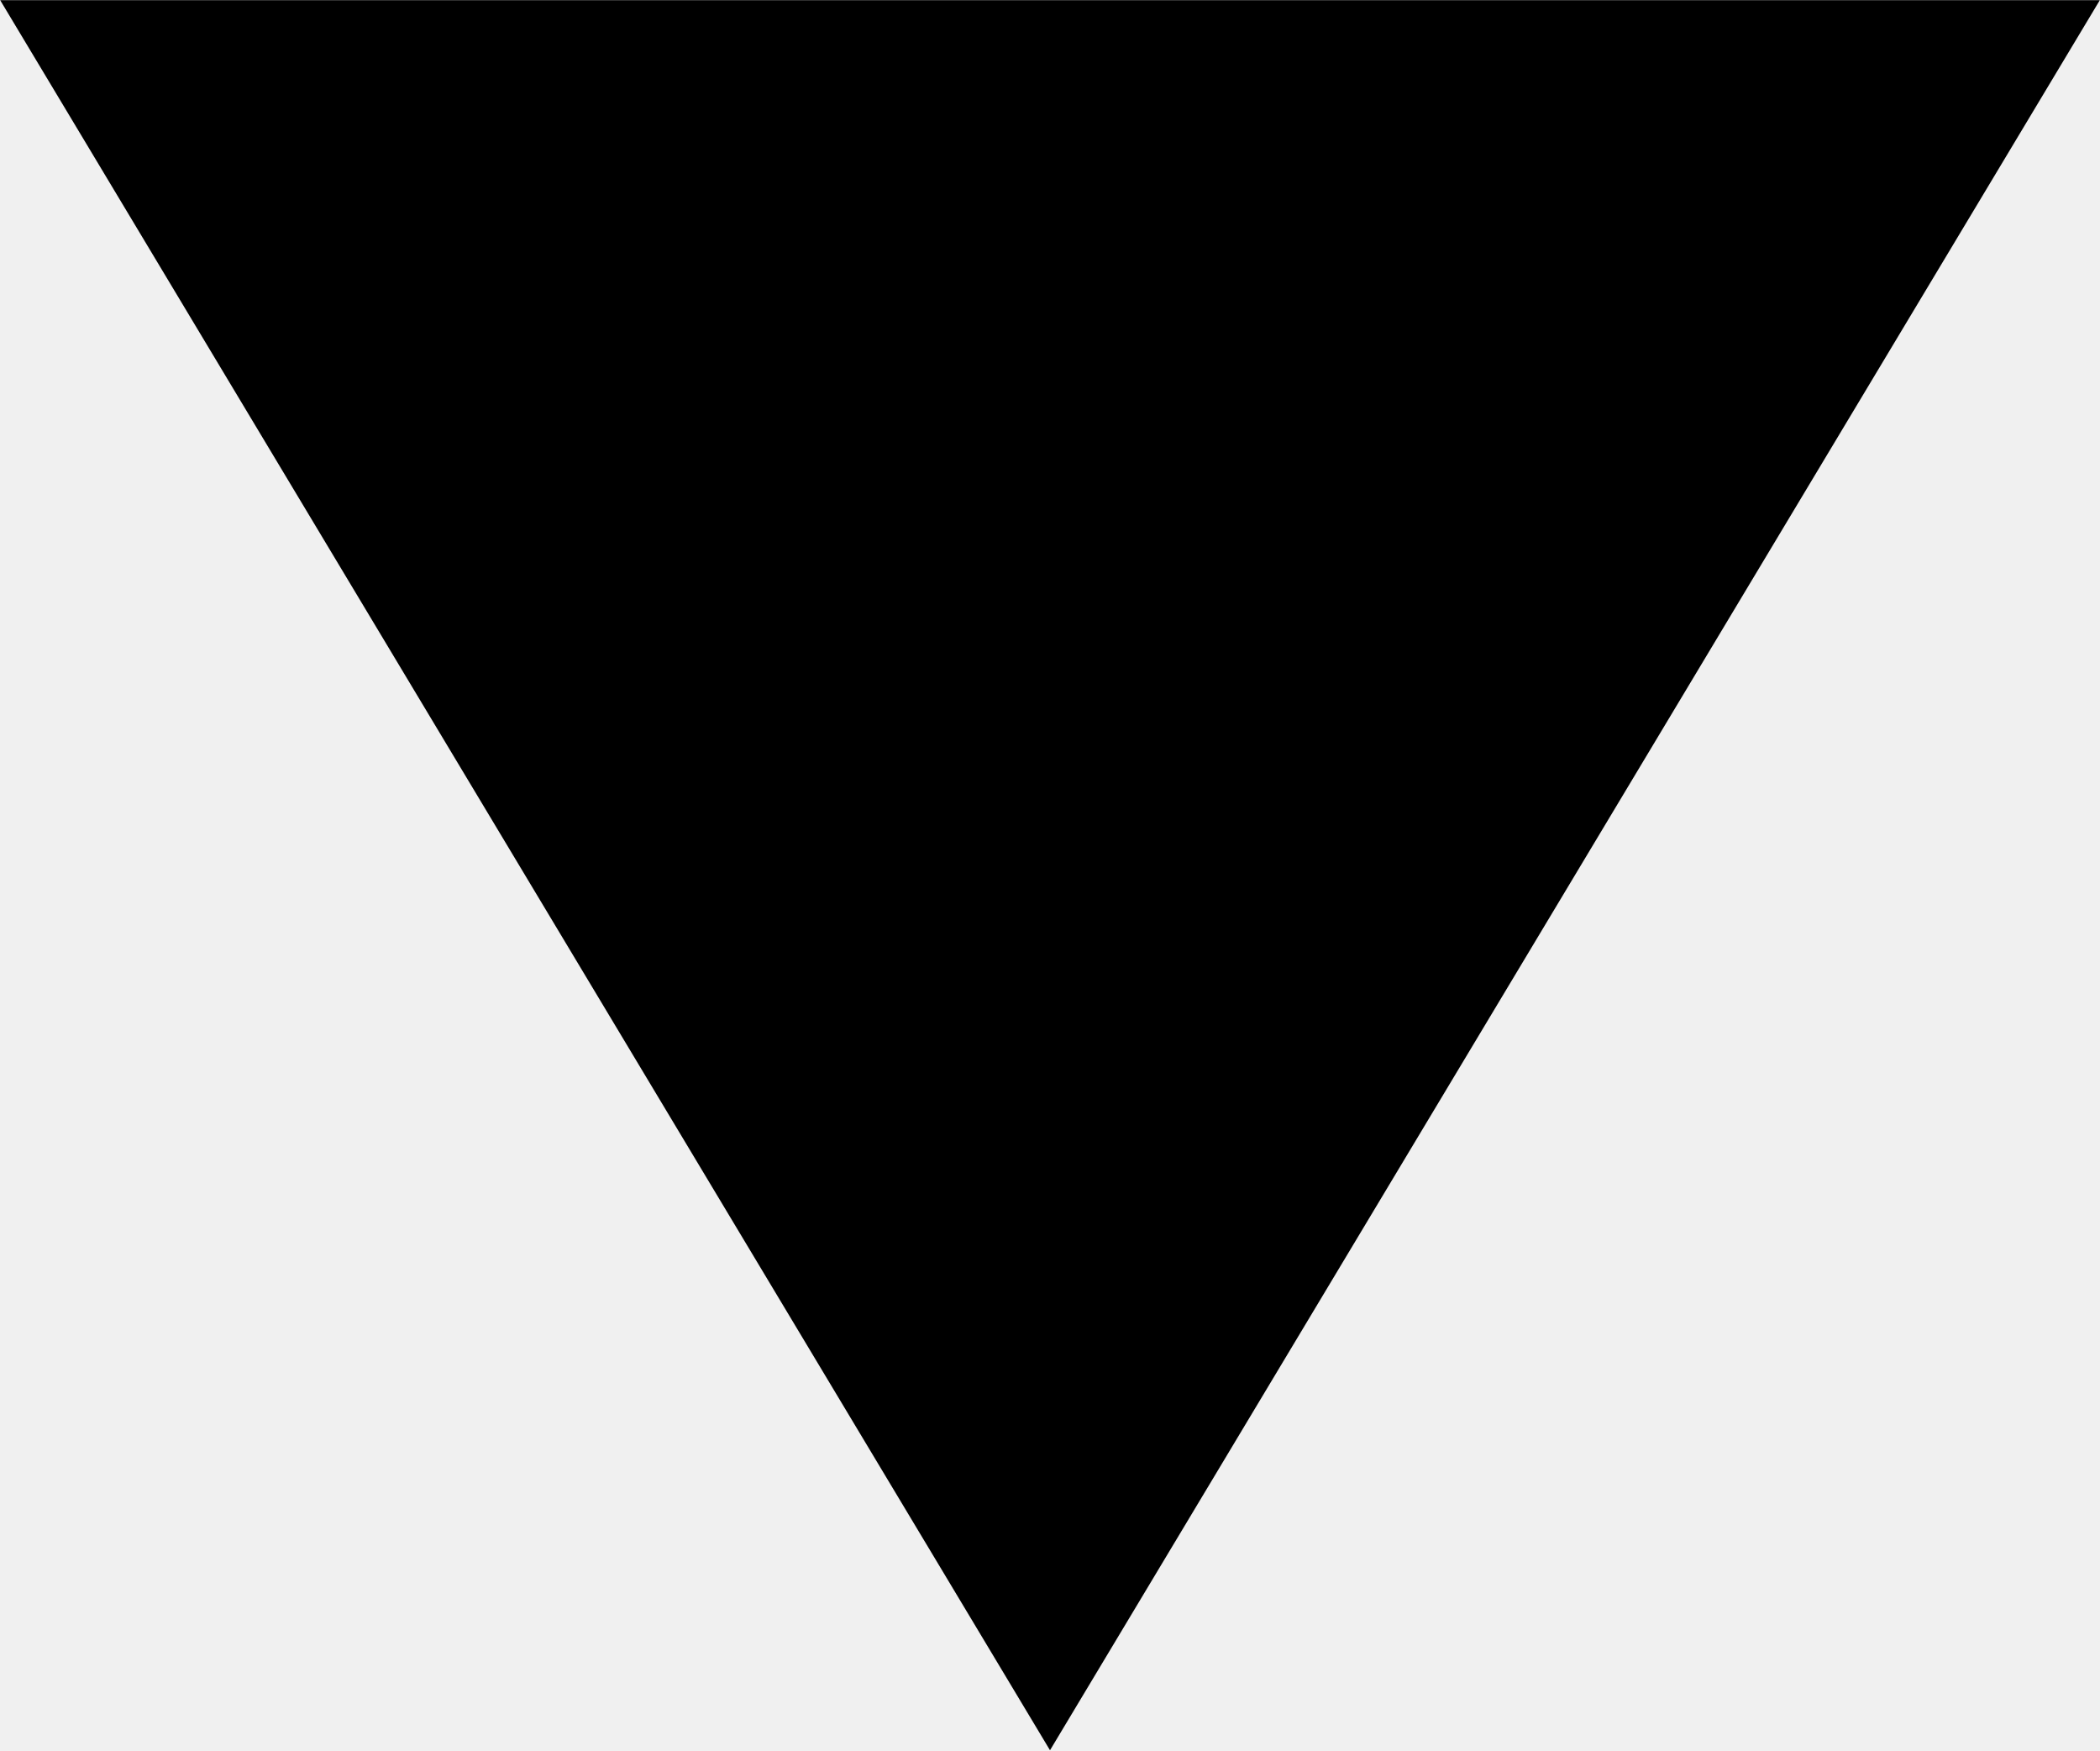
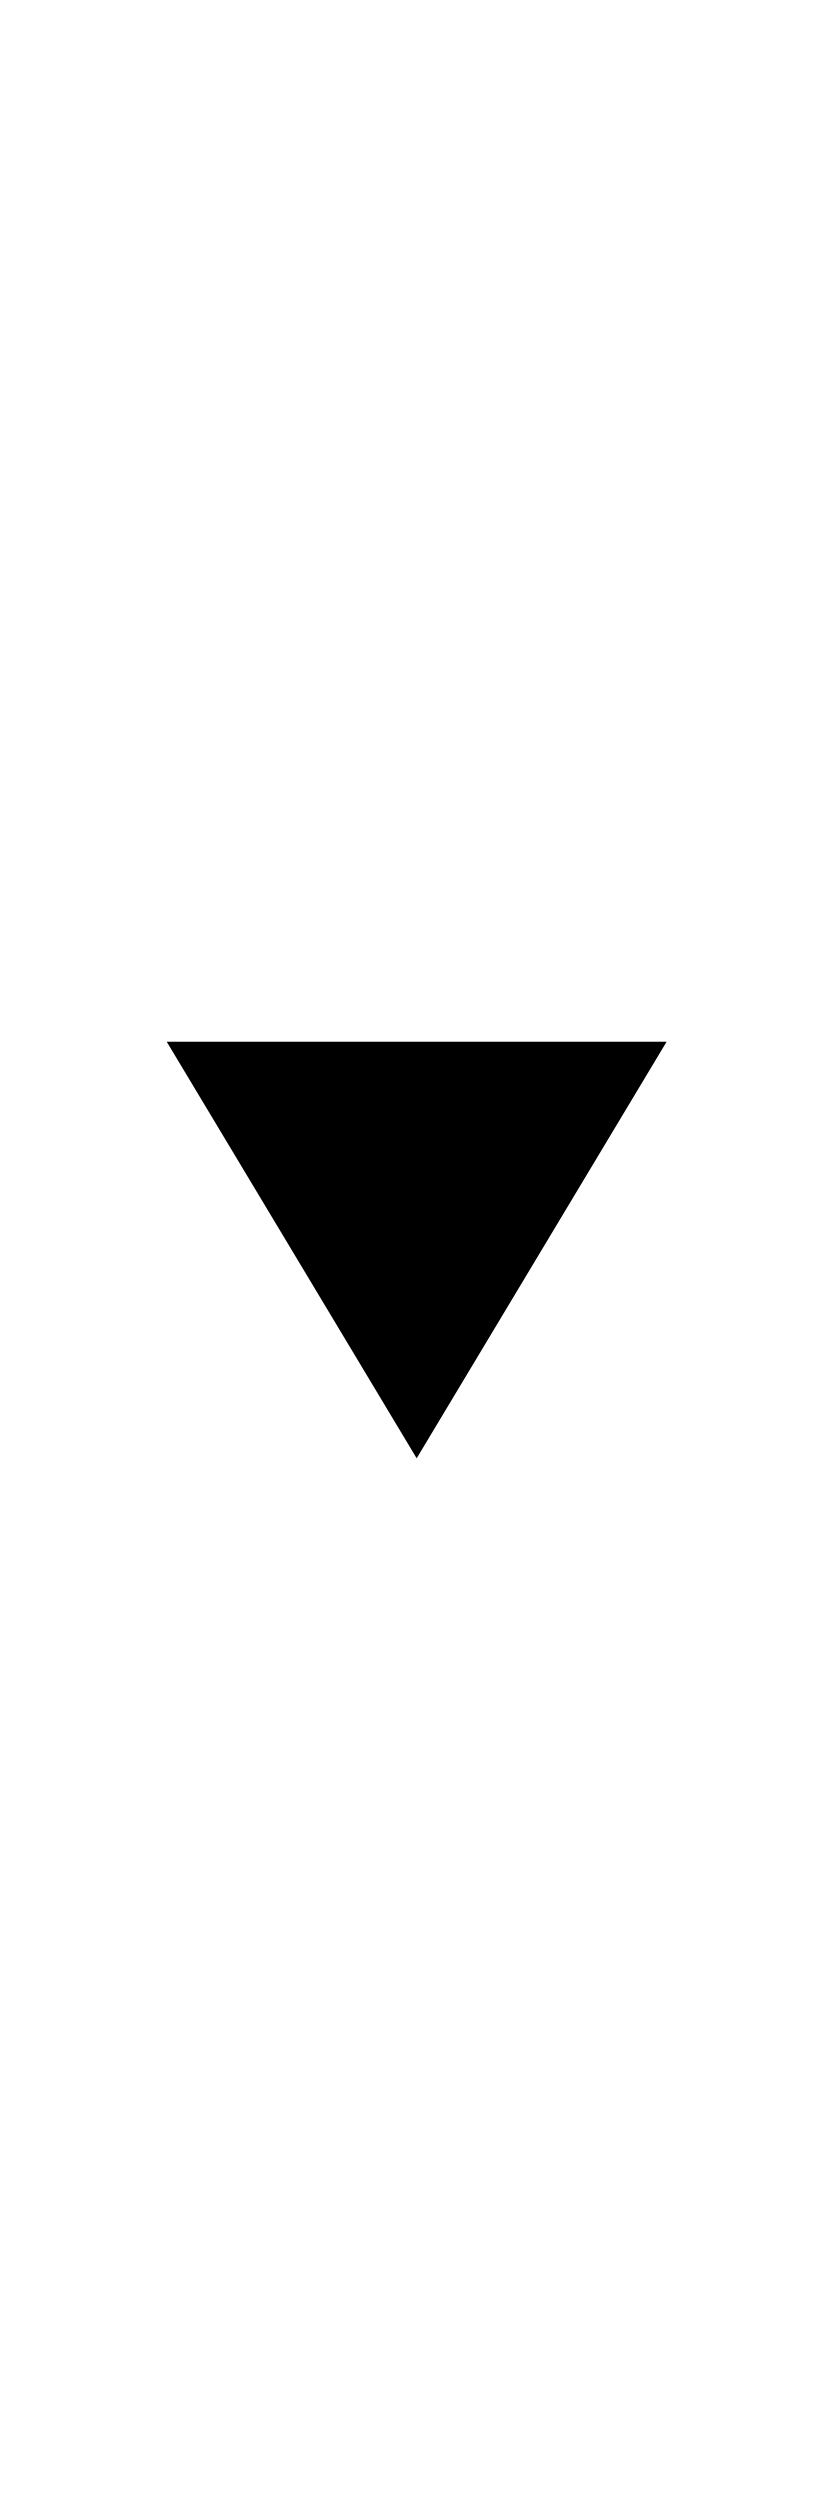
- <svg xmlns="http://www.w3.org/2000/svg" id="SvgjsSvg1000" version="1.1" width="12" height="10" viewBox="0 0 12 10">
-   <defs id="SvgjsDefs1001" />
-   <path id="SvgjsPath1007" d="M503 807.999L508.999 798.001L497.001 798.001L503 807.999 " fill="#000000" fill-opacity="1" transform="matrix(1,0,0,1,-497,-798)" />
+ <svg xmlns="http://www.w3.org/2000/svg" width="20" height="60">
+   <g>
+     <rect fill="#ffffff" id="canvas_background" height="62" width="22" y="-1" x="-1" />
+   </g>
+   <g>
+     <path fill="#000000" d="m10,34.999l5.999,-9.998l-11.998,0l5.999,9.998" id="SvgjsPath1007" />
+   </g>
</svg>
